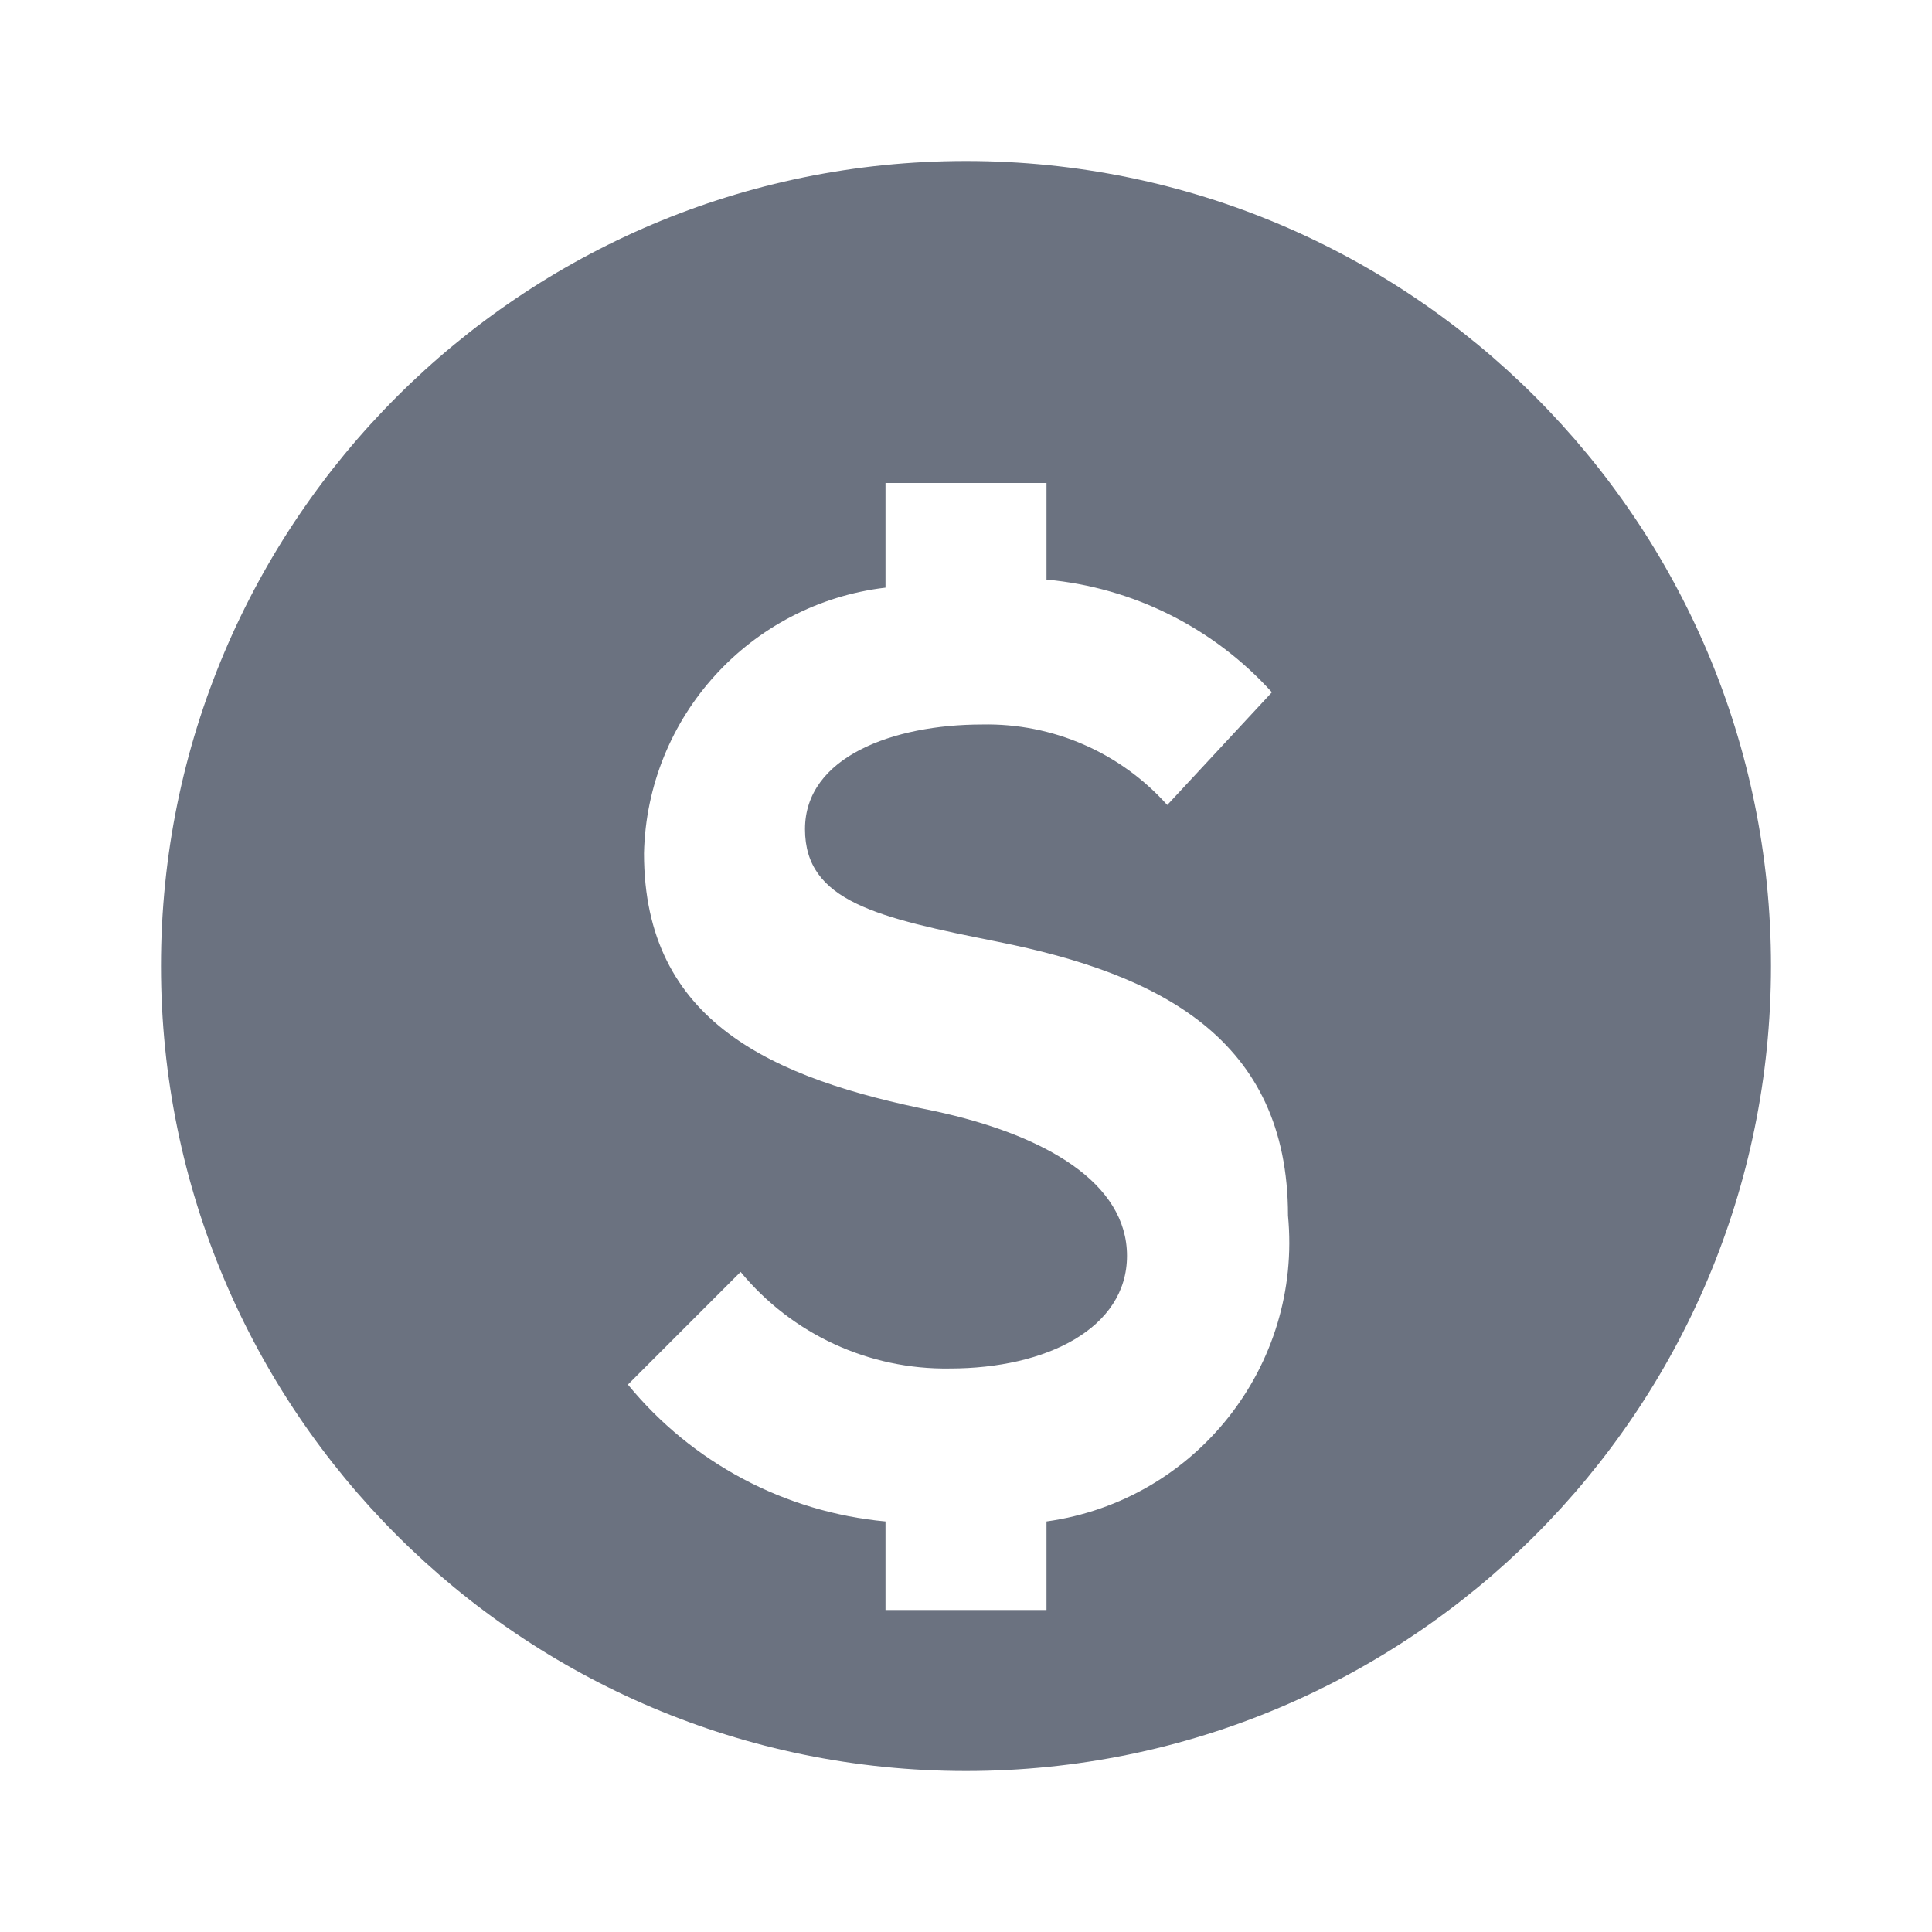
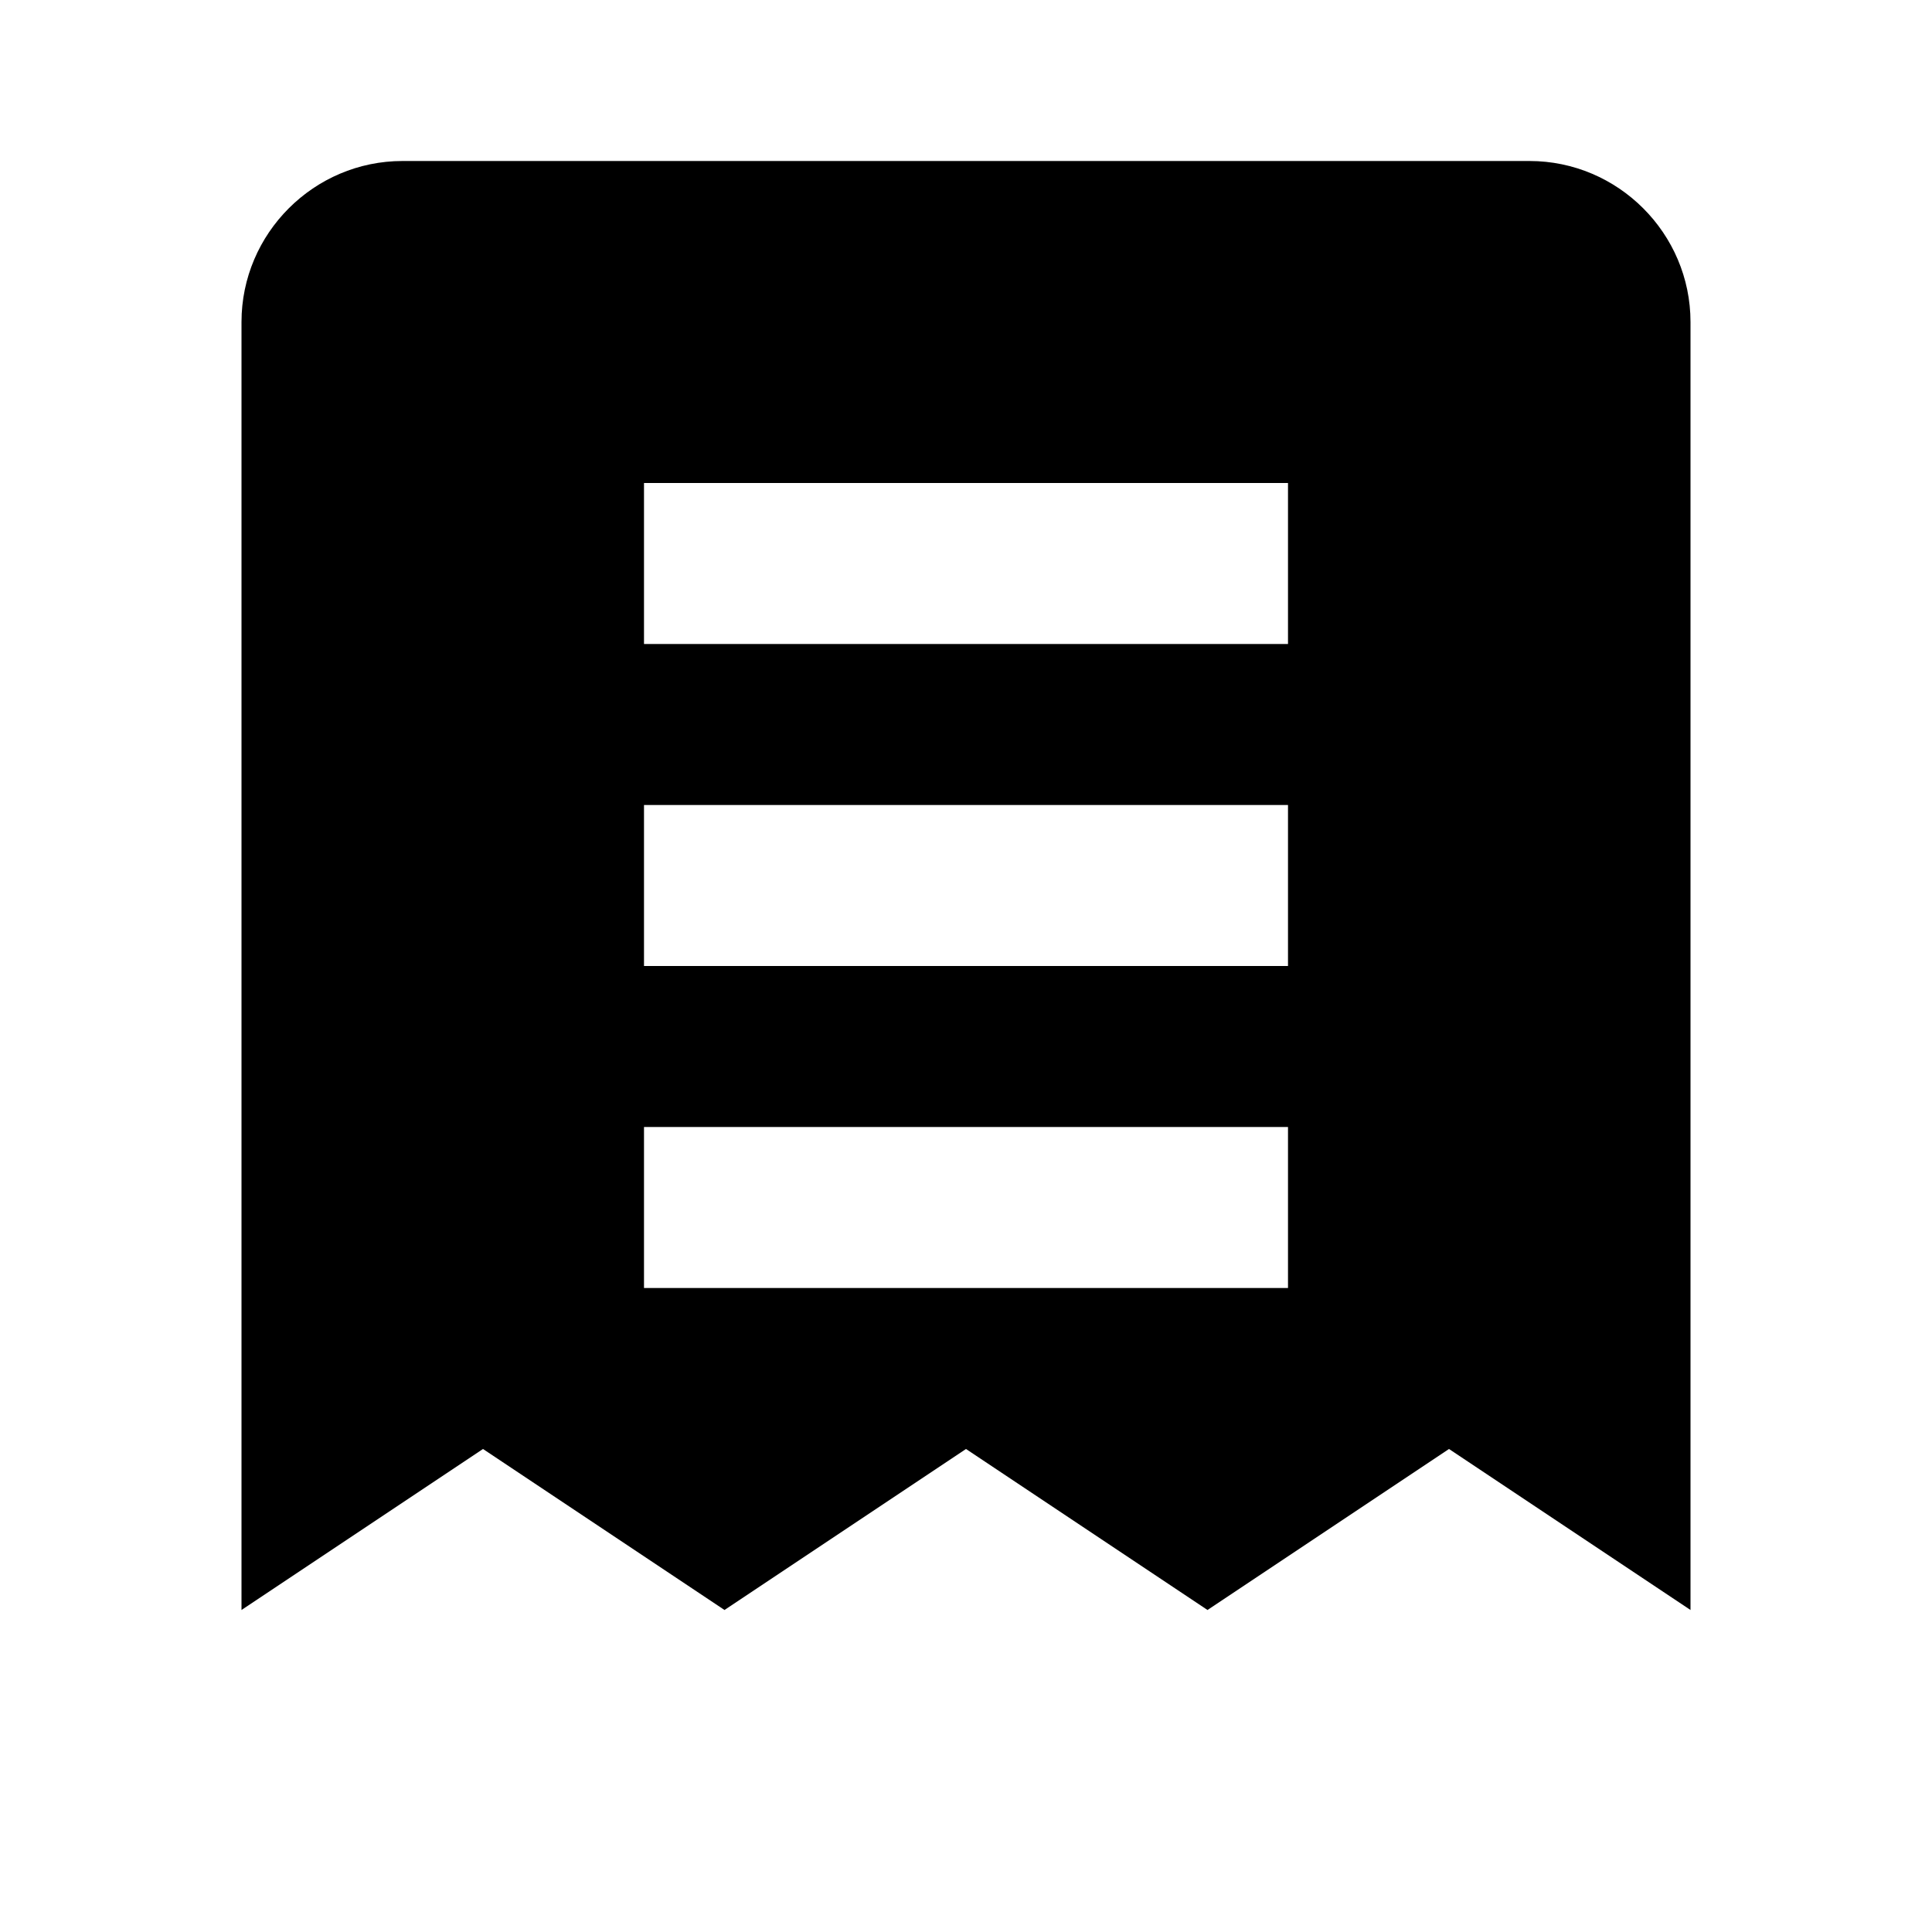
- <svg xmlns="http://www.w3.org/2000/svg" width="24" height="24" viewBox="0 0 24 24">
-   <path fill="#6B7280" d="M12 2a10 10 0 1 0 10 10A10 10 0 0 0 12 2Zm1 16.9V20h-2v-1.1a4.7 4.7 0 0 1-3.2-1.7l1.4-1.4a3.3 3.3 0 0 0 2.6 1.2c1.2 0 2.2-.5 2.2-1.4S13 14.1 11.6 13.8C9.6 13.4 8 12.7 8 10.6a3.4 3.4 0 0 1 3-3.3V6h2v1.2a4.3 4.3 0 0 1 2.8 1.4l-1.3 1.4a3 3 0 0 0-2.3-1c-1.1 0-2.2.4-2.2 1.3s.9 1.1 2.4 1.4c2 .4 3.6 1.2 3.6 3.4a3.5 3.5 0 0 1-3 3.8Z" />
+ <svg xmlns="http://www.w3.org/2000/svg" viewBox="0 0 24 24">
+   <path fill="#000000" d="M19 2H5c-1.1 0-2 .9-2 2v16l3-2 3 2 3-2 3 2 3-2 3 2V4c0-1.1-.9-2-2-2zm-3 14H8v-2h8v2zm0-4H8V10h8v2zm0-4H8V6h8v2z" />
</svg>
